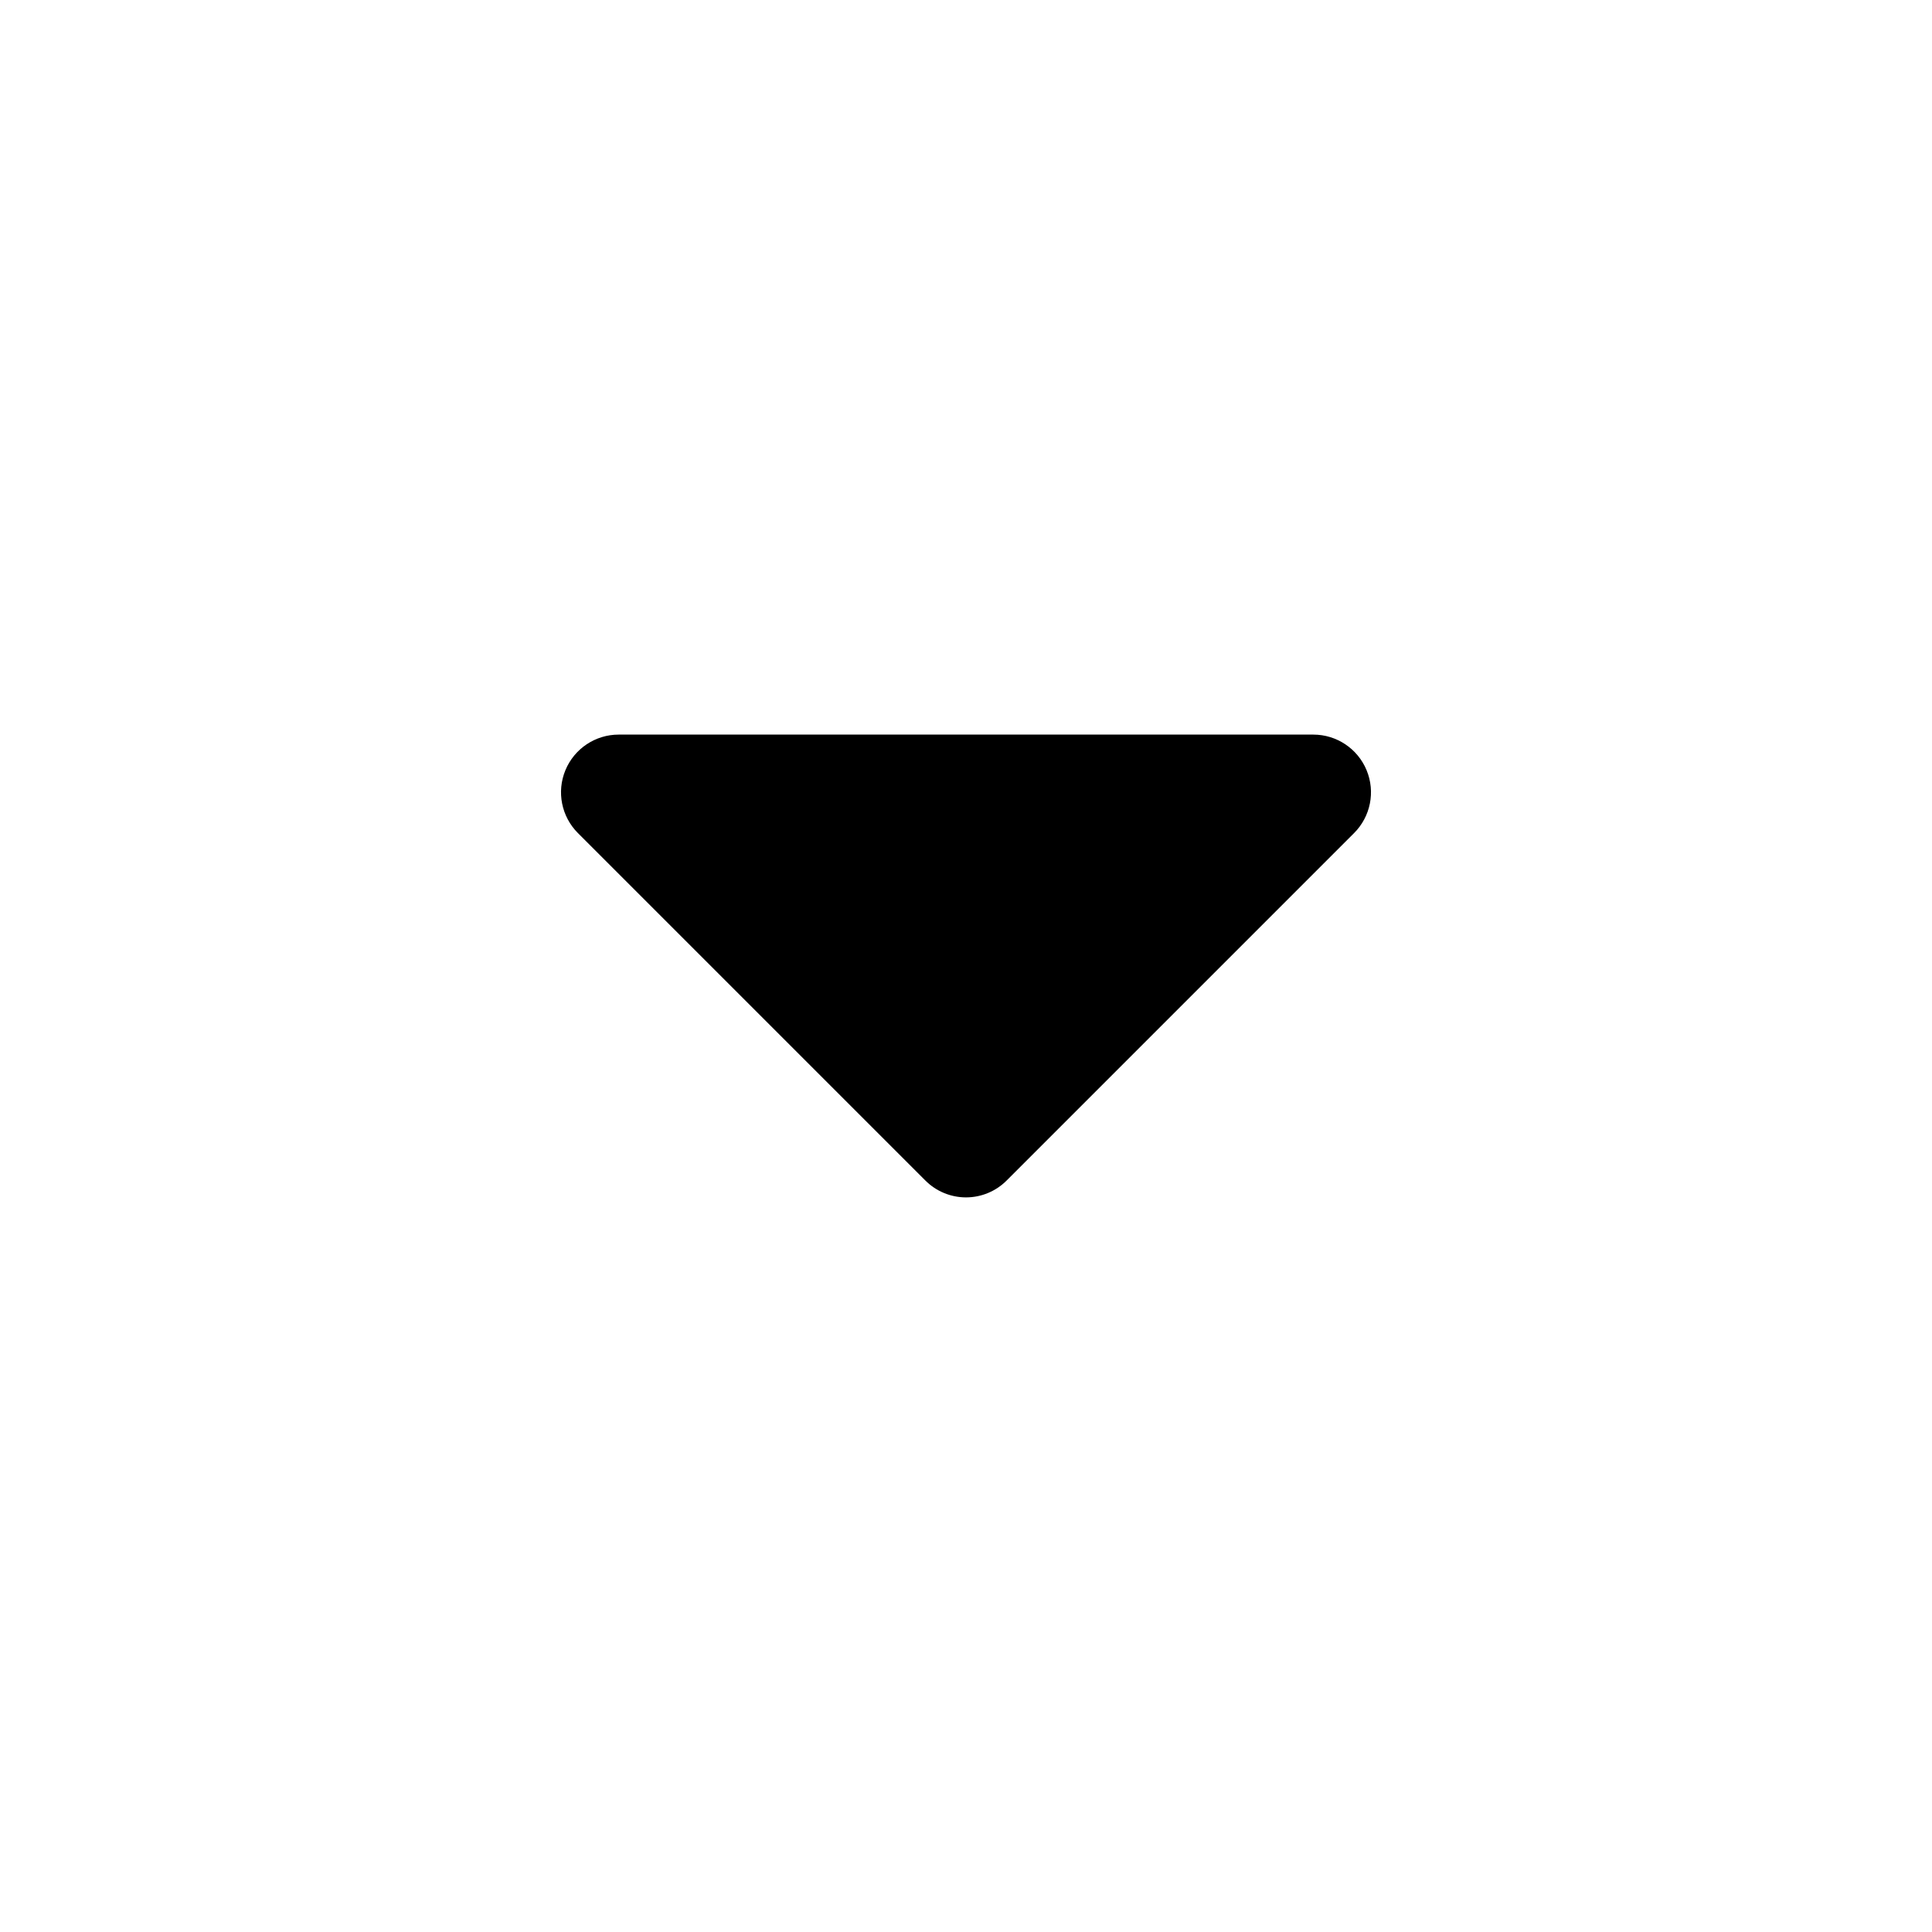
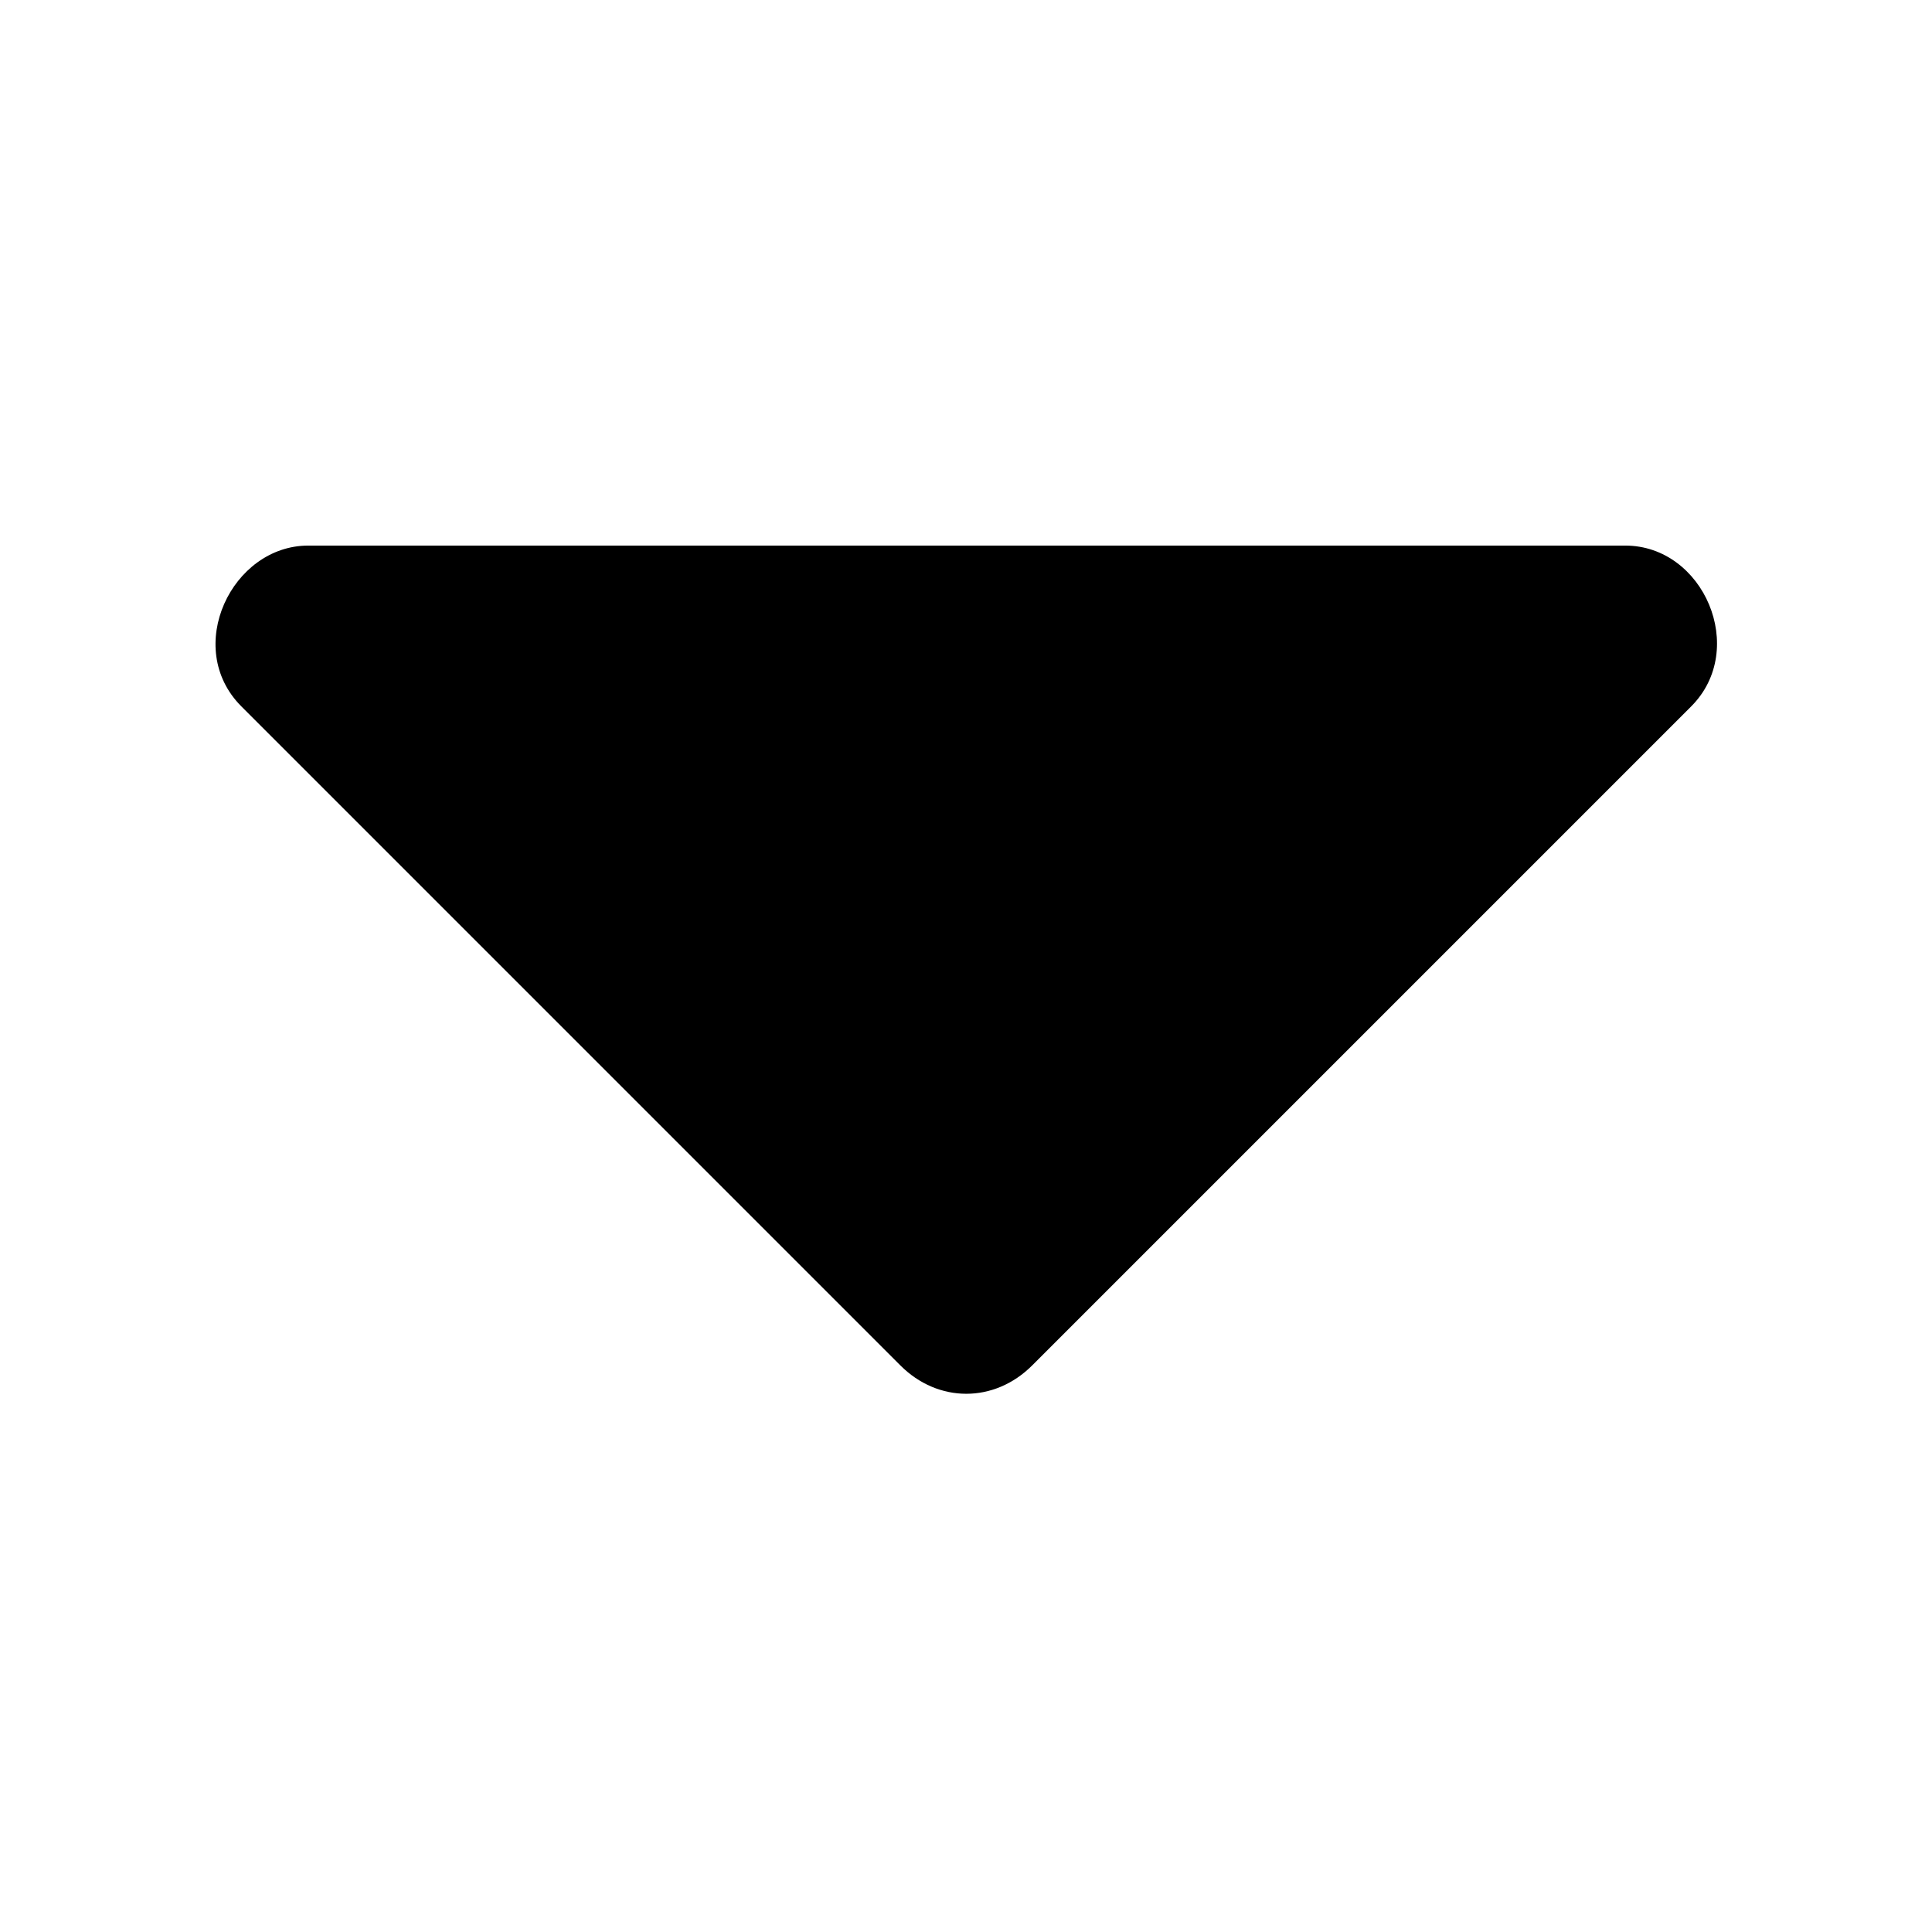
- <svg xmlns="http://www.w3.org/2000/svg" id="图层_1" data-name="图层 1" viewBox="0 0 62 62">
-   <path d="M43.455,26.733,32.307,37.881a1.841,1.841,0,0,1-2.614,0L18.545,26.733a1.851,1.851,0,0,1,1.307-3.159H42.148a1.851,1.851,0,0,1,1.307,3.159Zm0,0" />
+ <svg xmlns="http://www.w3.org/2000/svg" t="1538899227875" class="icon" style="" viewBox="0 0 1024 1024" version="1.1" p-id="5724" width="62" height="62">
+   <defs>
+     <style type="text/css" />
+   </defs>
+   <path d="M325.456 862.281" p-id="5725" />
+   <path d="M882.058 862.281" p-id="5726" />
+   <path d="M236.028 877.16" p-id="5727" />
+   <path d="M960.132 877.16" p-id="5728" />
+   <path d="M63.683 788.737" p-id="5729" />
+   <path d="M958.469 788.737" p-id="5730" />
+   <path d="M64.778 858.792" p-id="5731" />
+   <path d="M163.397 289.169c-40.578 0-66.525 54.185-35.441 85.258L477.218 723.705c20.032 20.032 49.824 20.032 69.854 0l349.274-349.278c30.305-30.294 6.678-85.258-34.929-85.258L163.397 289.169 163.397 289.169z" p-id="5732" />
+   <path d="M959.524 858.792" p-id="5733" />
</svg>
